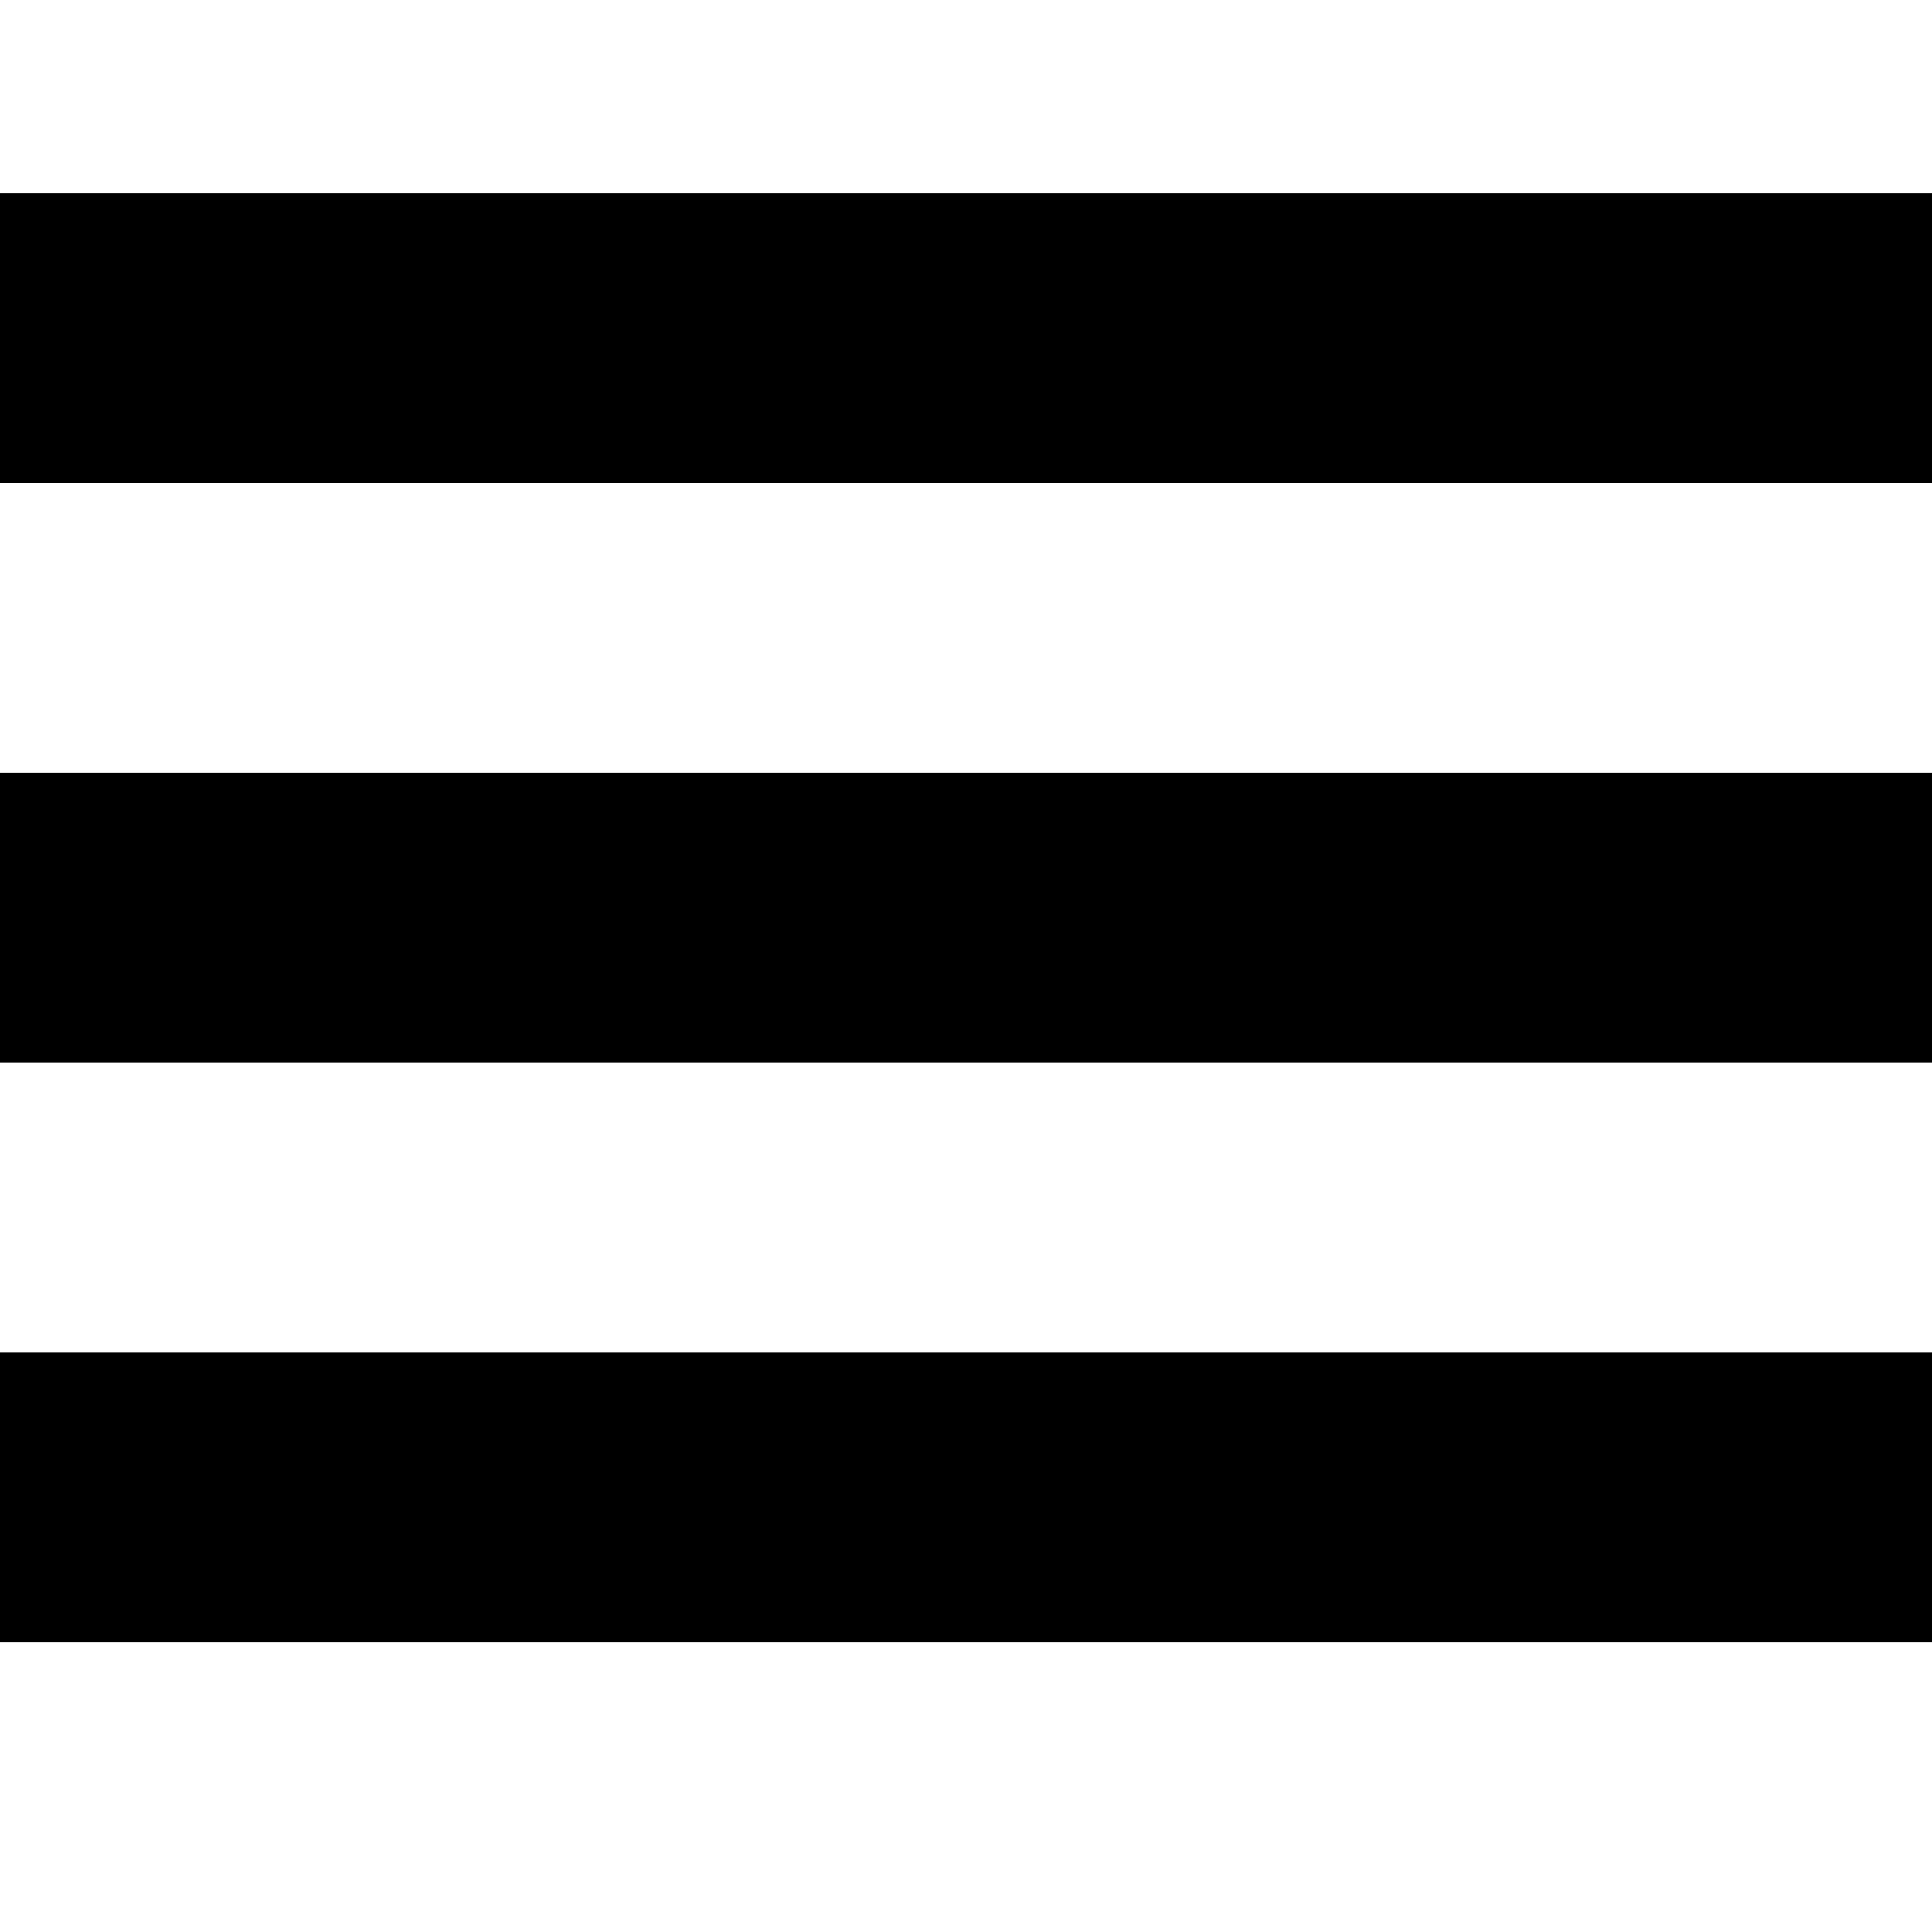
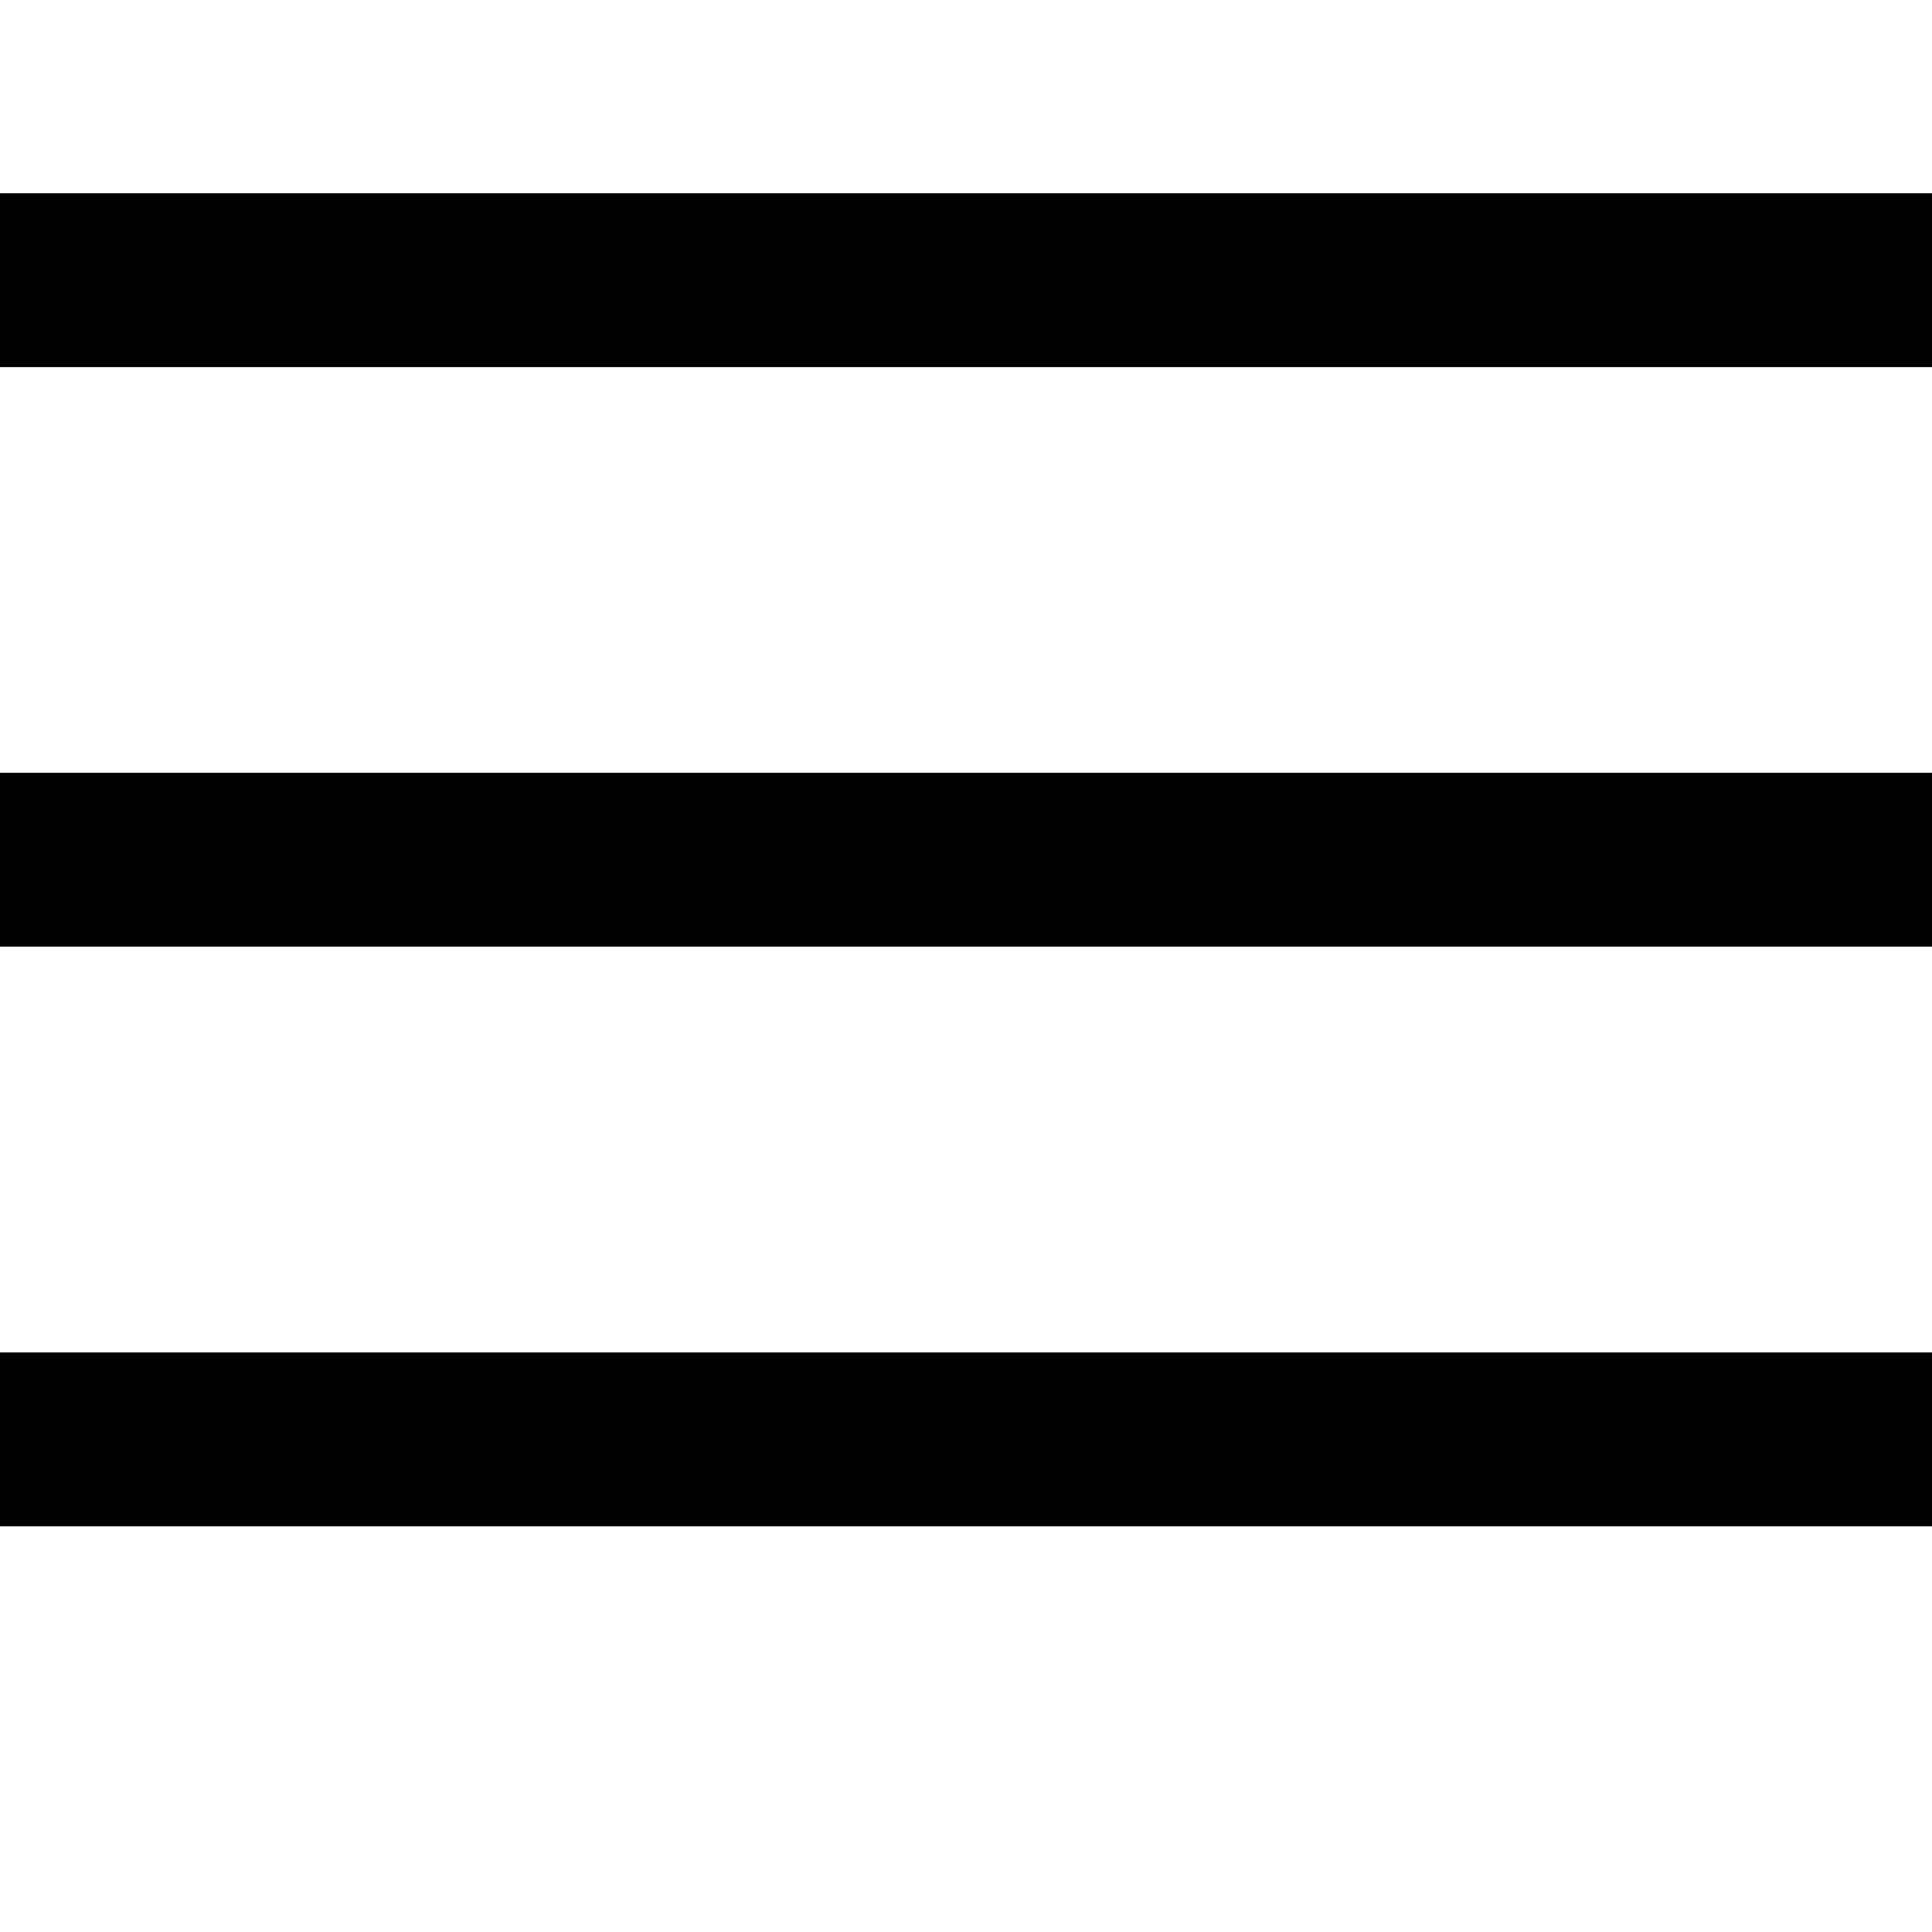
<svg xmlns="http://www.w3.org/2000/svg" viewBox="0 0 100 80" width="40" height="40">
-   <rect width="100" height="15" />
-   <rect y="30" width="100" height="15" />
-   <rect y="60" width="100" height="15" />
+   <rect width="100" height="9" />
+   <rect y="30" width="100" height="9" />
+   <rect y="60" width="100" height="9" />
</svg>
